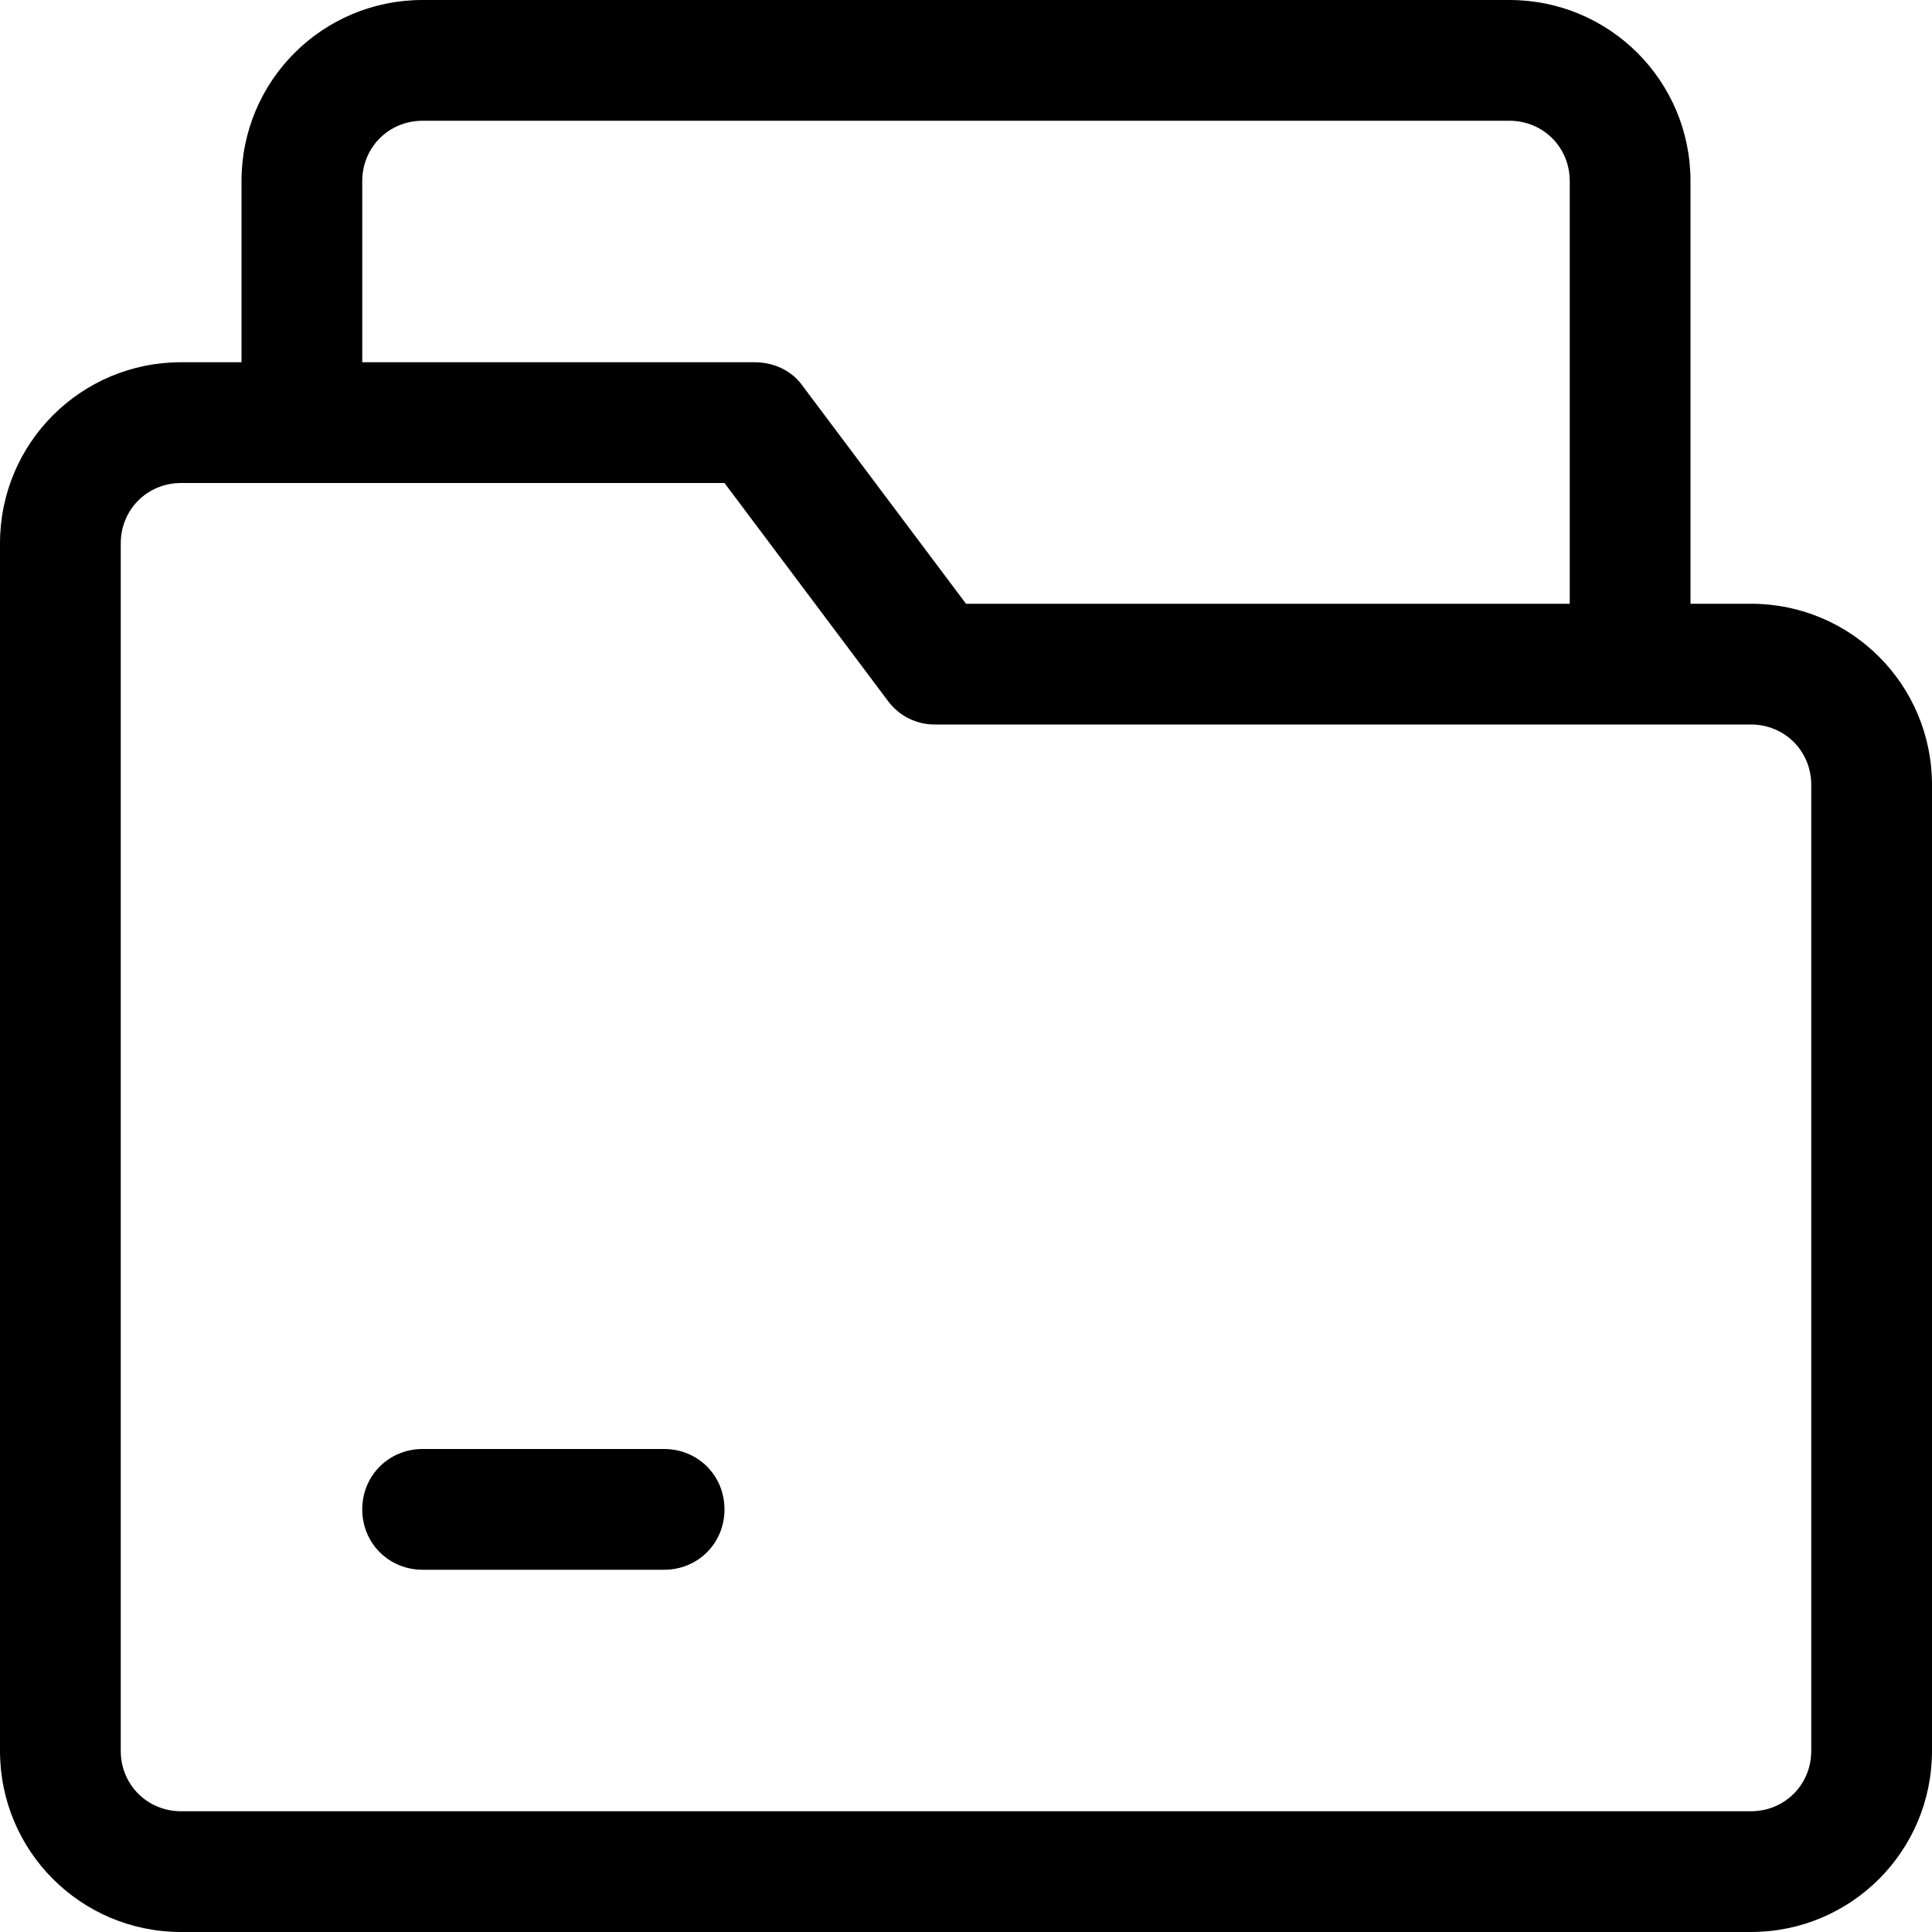
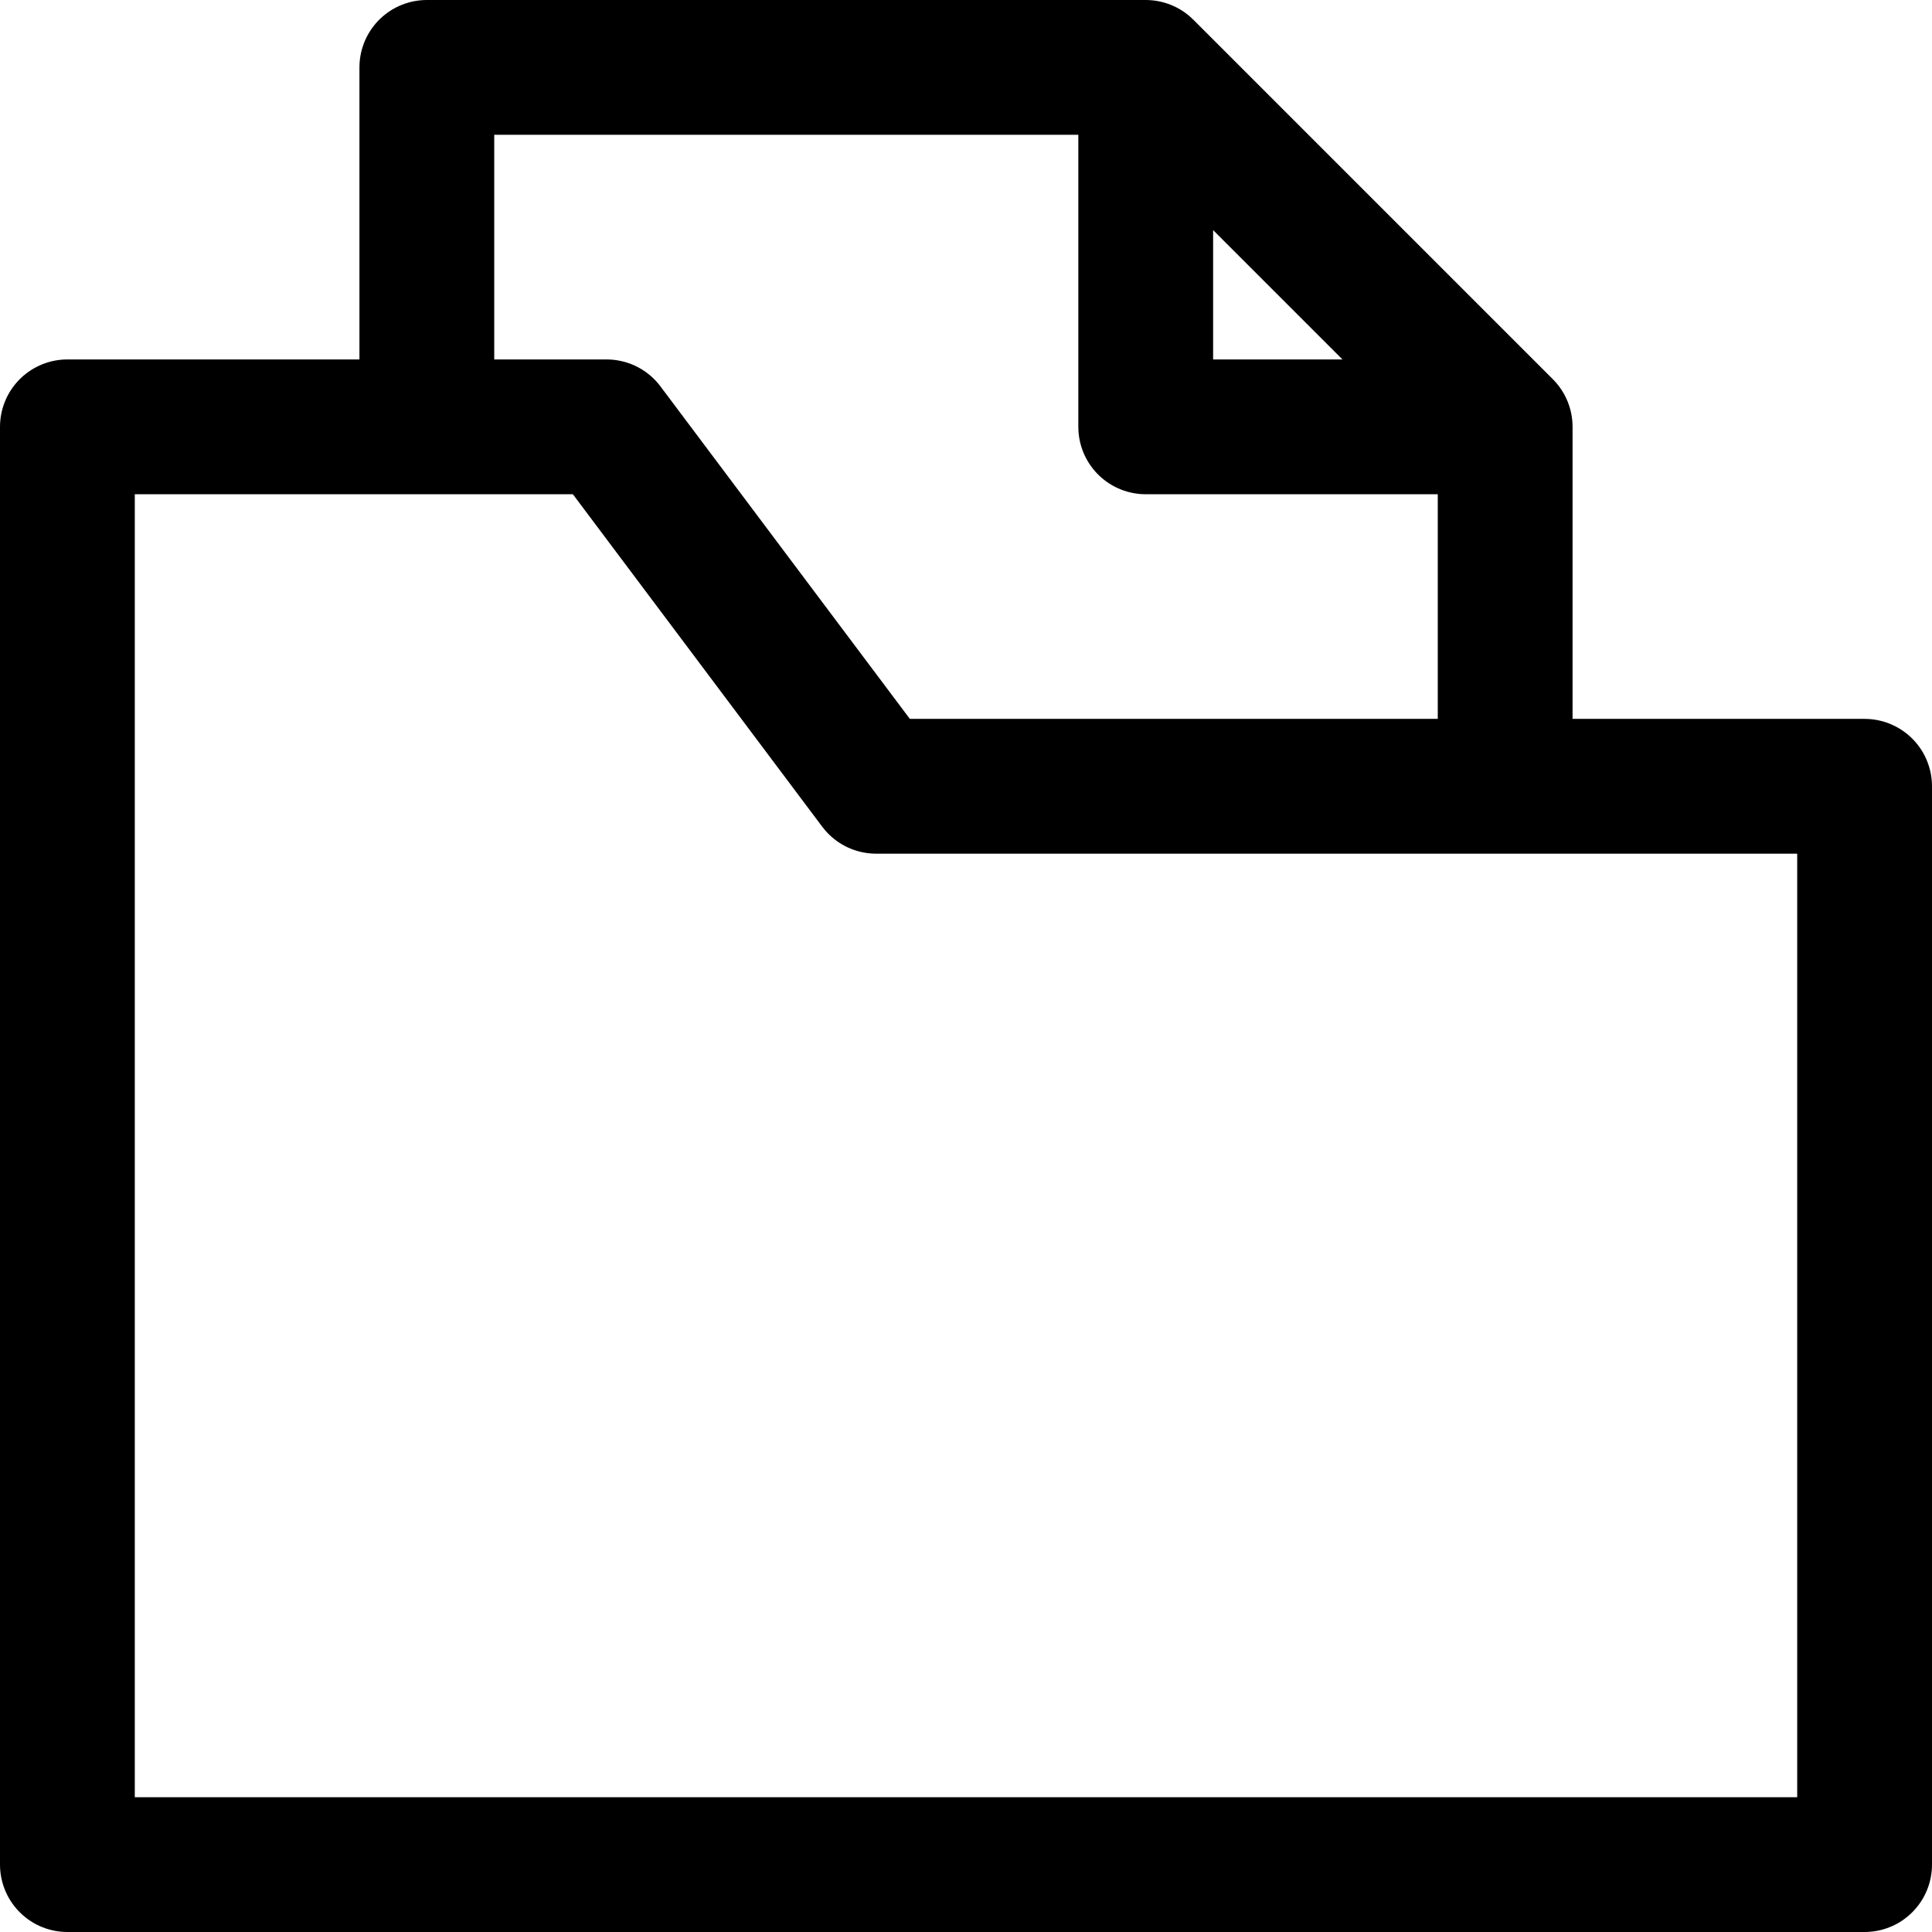
- <svg xmlns="http://www.w3.org/2000/svg" width="1em" height="1em" viewBox="0 0 16 16">
-   <path fill="currentColor" d="M13.5 5.88c-.28 0-.5-.22-.5-.5V1.5c0-.28-.22-.5-.5-.5h-9c-.28 0-.5.22-.5.5v2c0 .28-.22.5-.5.5S2 3.78 2 3.5v-2C2 .67 2.67 0 3.5 0h9c.83 0 1.5.67 1.5 1.5v3.88c0 .28-.22.5-.5.5" />
-   <path fill="currentColor" d="M14.5 16h-13C.67 16 0 15.33 0 14.5v-10C0 3.67.67 3 1.5 3h4.75c.16 0 .31.07.4.2L8 5h6.5c.83 0 1.5.67 1.5 1.5v8c0 .83-.67 1.5-1.5 1.5M1.5 4c-.28 0-.5.22-.5.5v10c0 .28.22.5.5.5h13c.28 0 .5-.22.5-.5v-8c0-.28-.22-.5-.5-.5H7.75a.48.48 0 0 1-.4-.2L6 4z" />
-   <path fill="currentColor" d="M5.5 13h-2c-.28 0-.5-.22-.5-.5s.22-.5.5-.5h2c.28 0 .5.22.5.5s-.22.5-.5.5" />
+ <svg xmlns="http://www.w3.org/2000/svg" viewBox="0 0 430 430" fill="none">
+   <defs />
+   <path id="Folder-List" d="M15 415L415 415L415 175L335 175L195 175L135 95L95 95L15 95L15 415ZM95 95L95 15L255 15L335 95L335 175M335 95L255 95L255 15" stroke="currentColor" stroke-opacity="1" stroke-width="30" stroke-linejoin="round" />
</svg>
